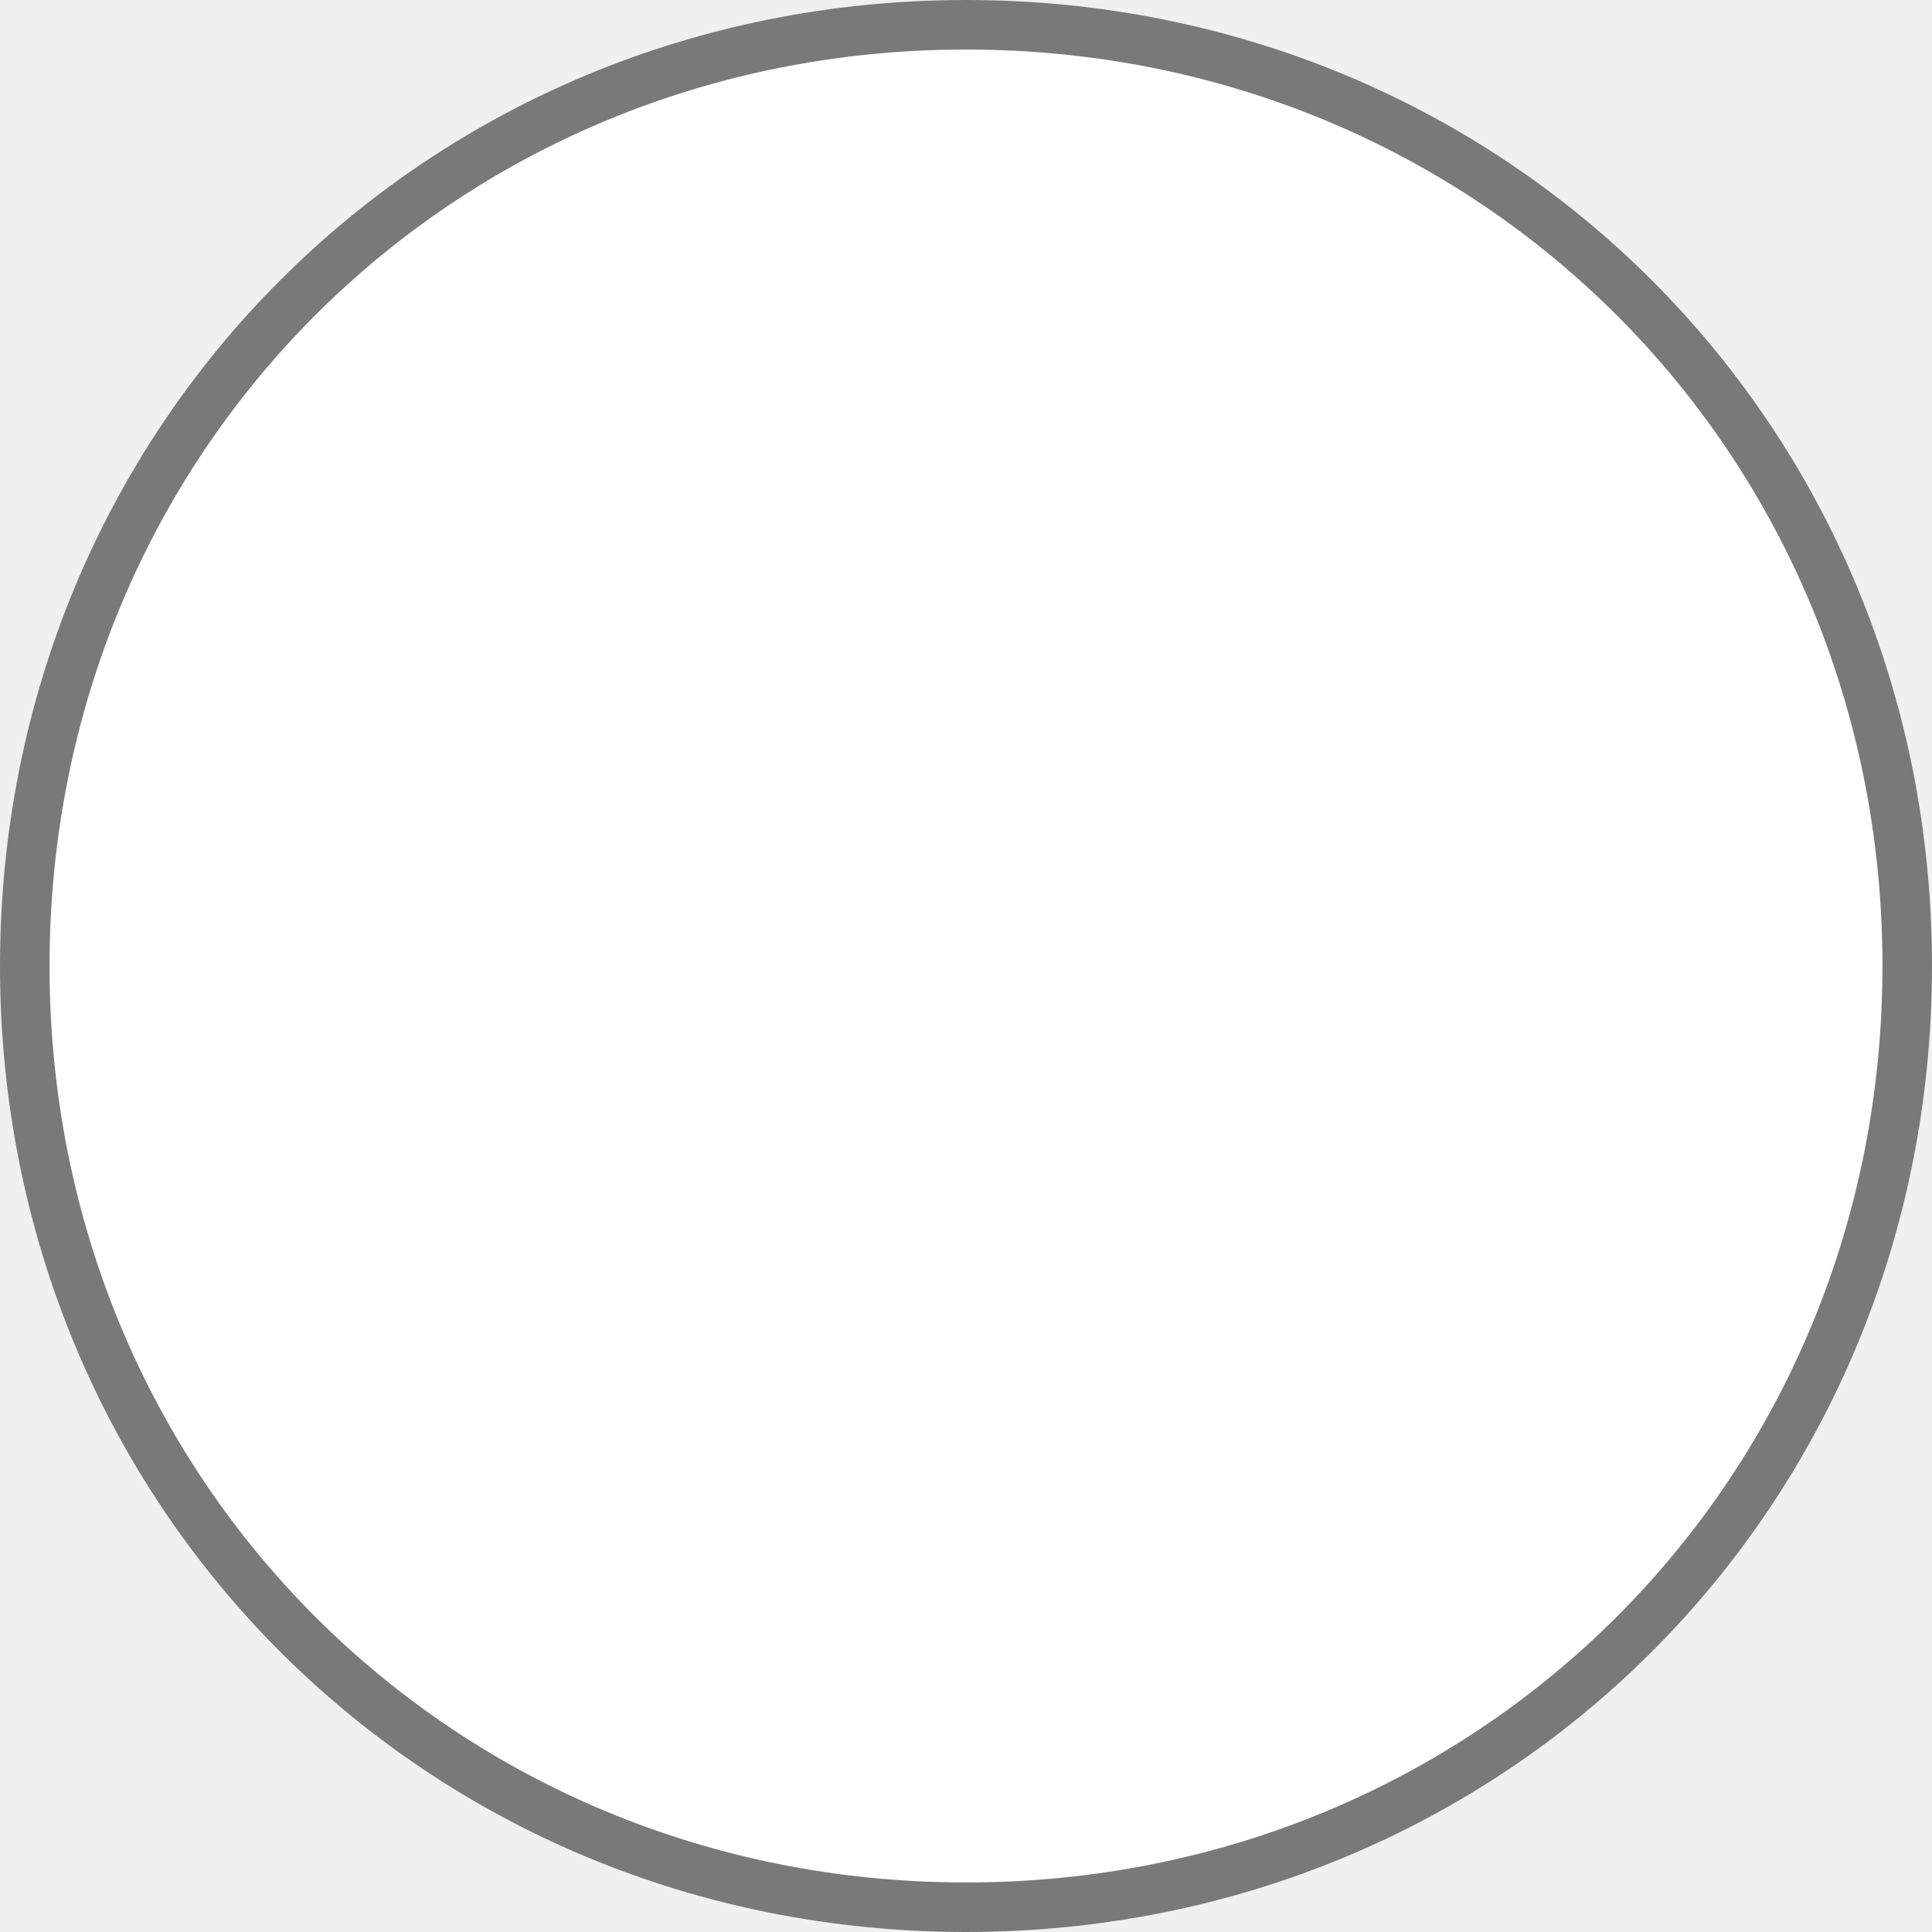
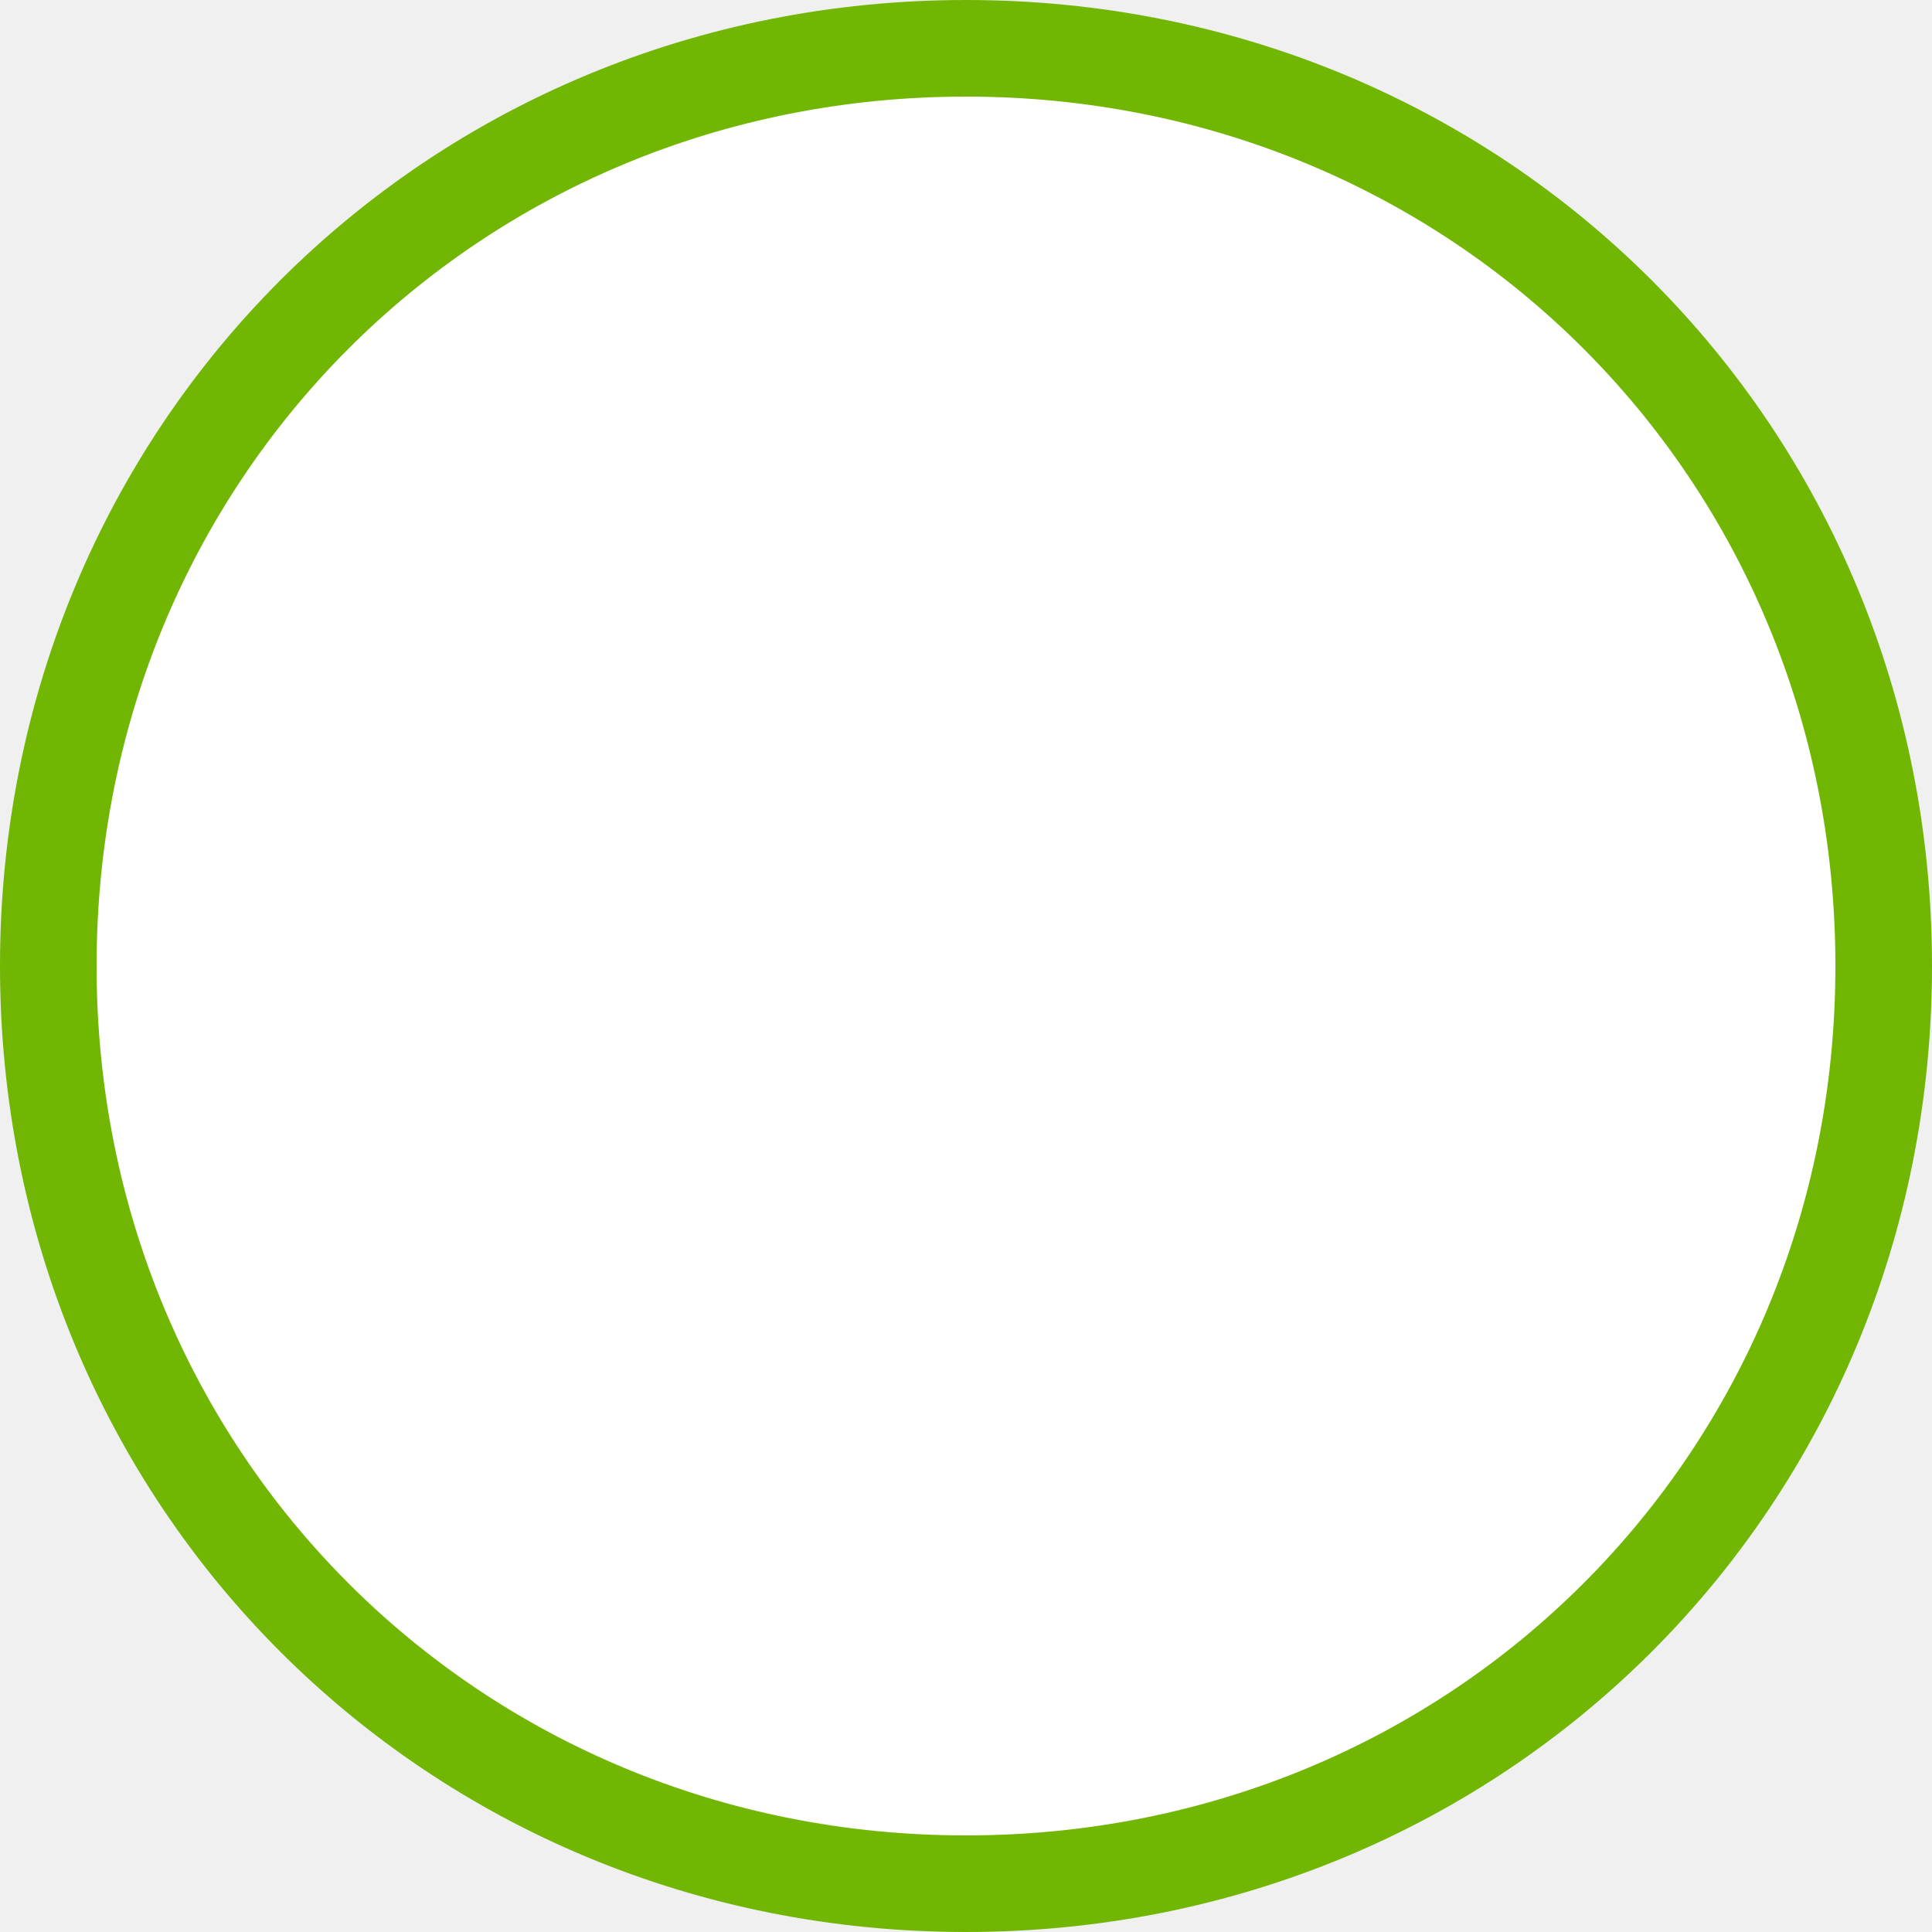
- <svg xmlns="http://www.w3.org/2000/svg" version="1.1" width="39px" height="39px">
-   <g transform="matrix(1 0 0 1 -125 -31 )">
-     <path d="M 144.5 31  C 155.42 31  164 39.58  164 50.5  C 164 61.42  155.42 70  144.5 70  C 133.58 70  125 61.42  125 50.5  C 125 39.58  133.58 31  144.5 31  Z " fill-rule="nonzero" fill="#ffffff" stroke="none" />
-     <path d="M 144.5 31.5  C 155.14 31.5  163.5 39.86  163.5 50.5  C 163.5 61.14  155.14 69.5  144.5 69.5  C 133.86 69.5  125.5 61.14  125.5 50.5  C 125.5 39.86  133.86 31.5  144.5 31.5  Z " stroke-width="1" stroke="#797979" fill="none" />
+ <svg xmlns="http://www.w3.org/2000/svg" version="1.1" width="120px" height="120px">
+   <g transform="matrix(1 0 0 1 -30 -31 )">
+     <path d="M 90 36  C 120.8 36  145 60.2  145 91  C 145 121.8  120.8 146  90 146  C 59.2 146  35 121.8  35 91  C 35 60.2  59.2 36  90 36  Z " fill-rule="nonzero" fill="#ffffff" stroke="none" />
+     <path d="M 90 34  C 121.92 34  147 59.08  147 91  C 147 122.92  121.92 148  90 148  C 58.08 148  33 122.92  33 91  C 33 59.08  58.08 34  90 34  Z " stroke-width="6" stroke="#70b603" fill="none" />
  </g>
</svg>
